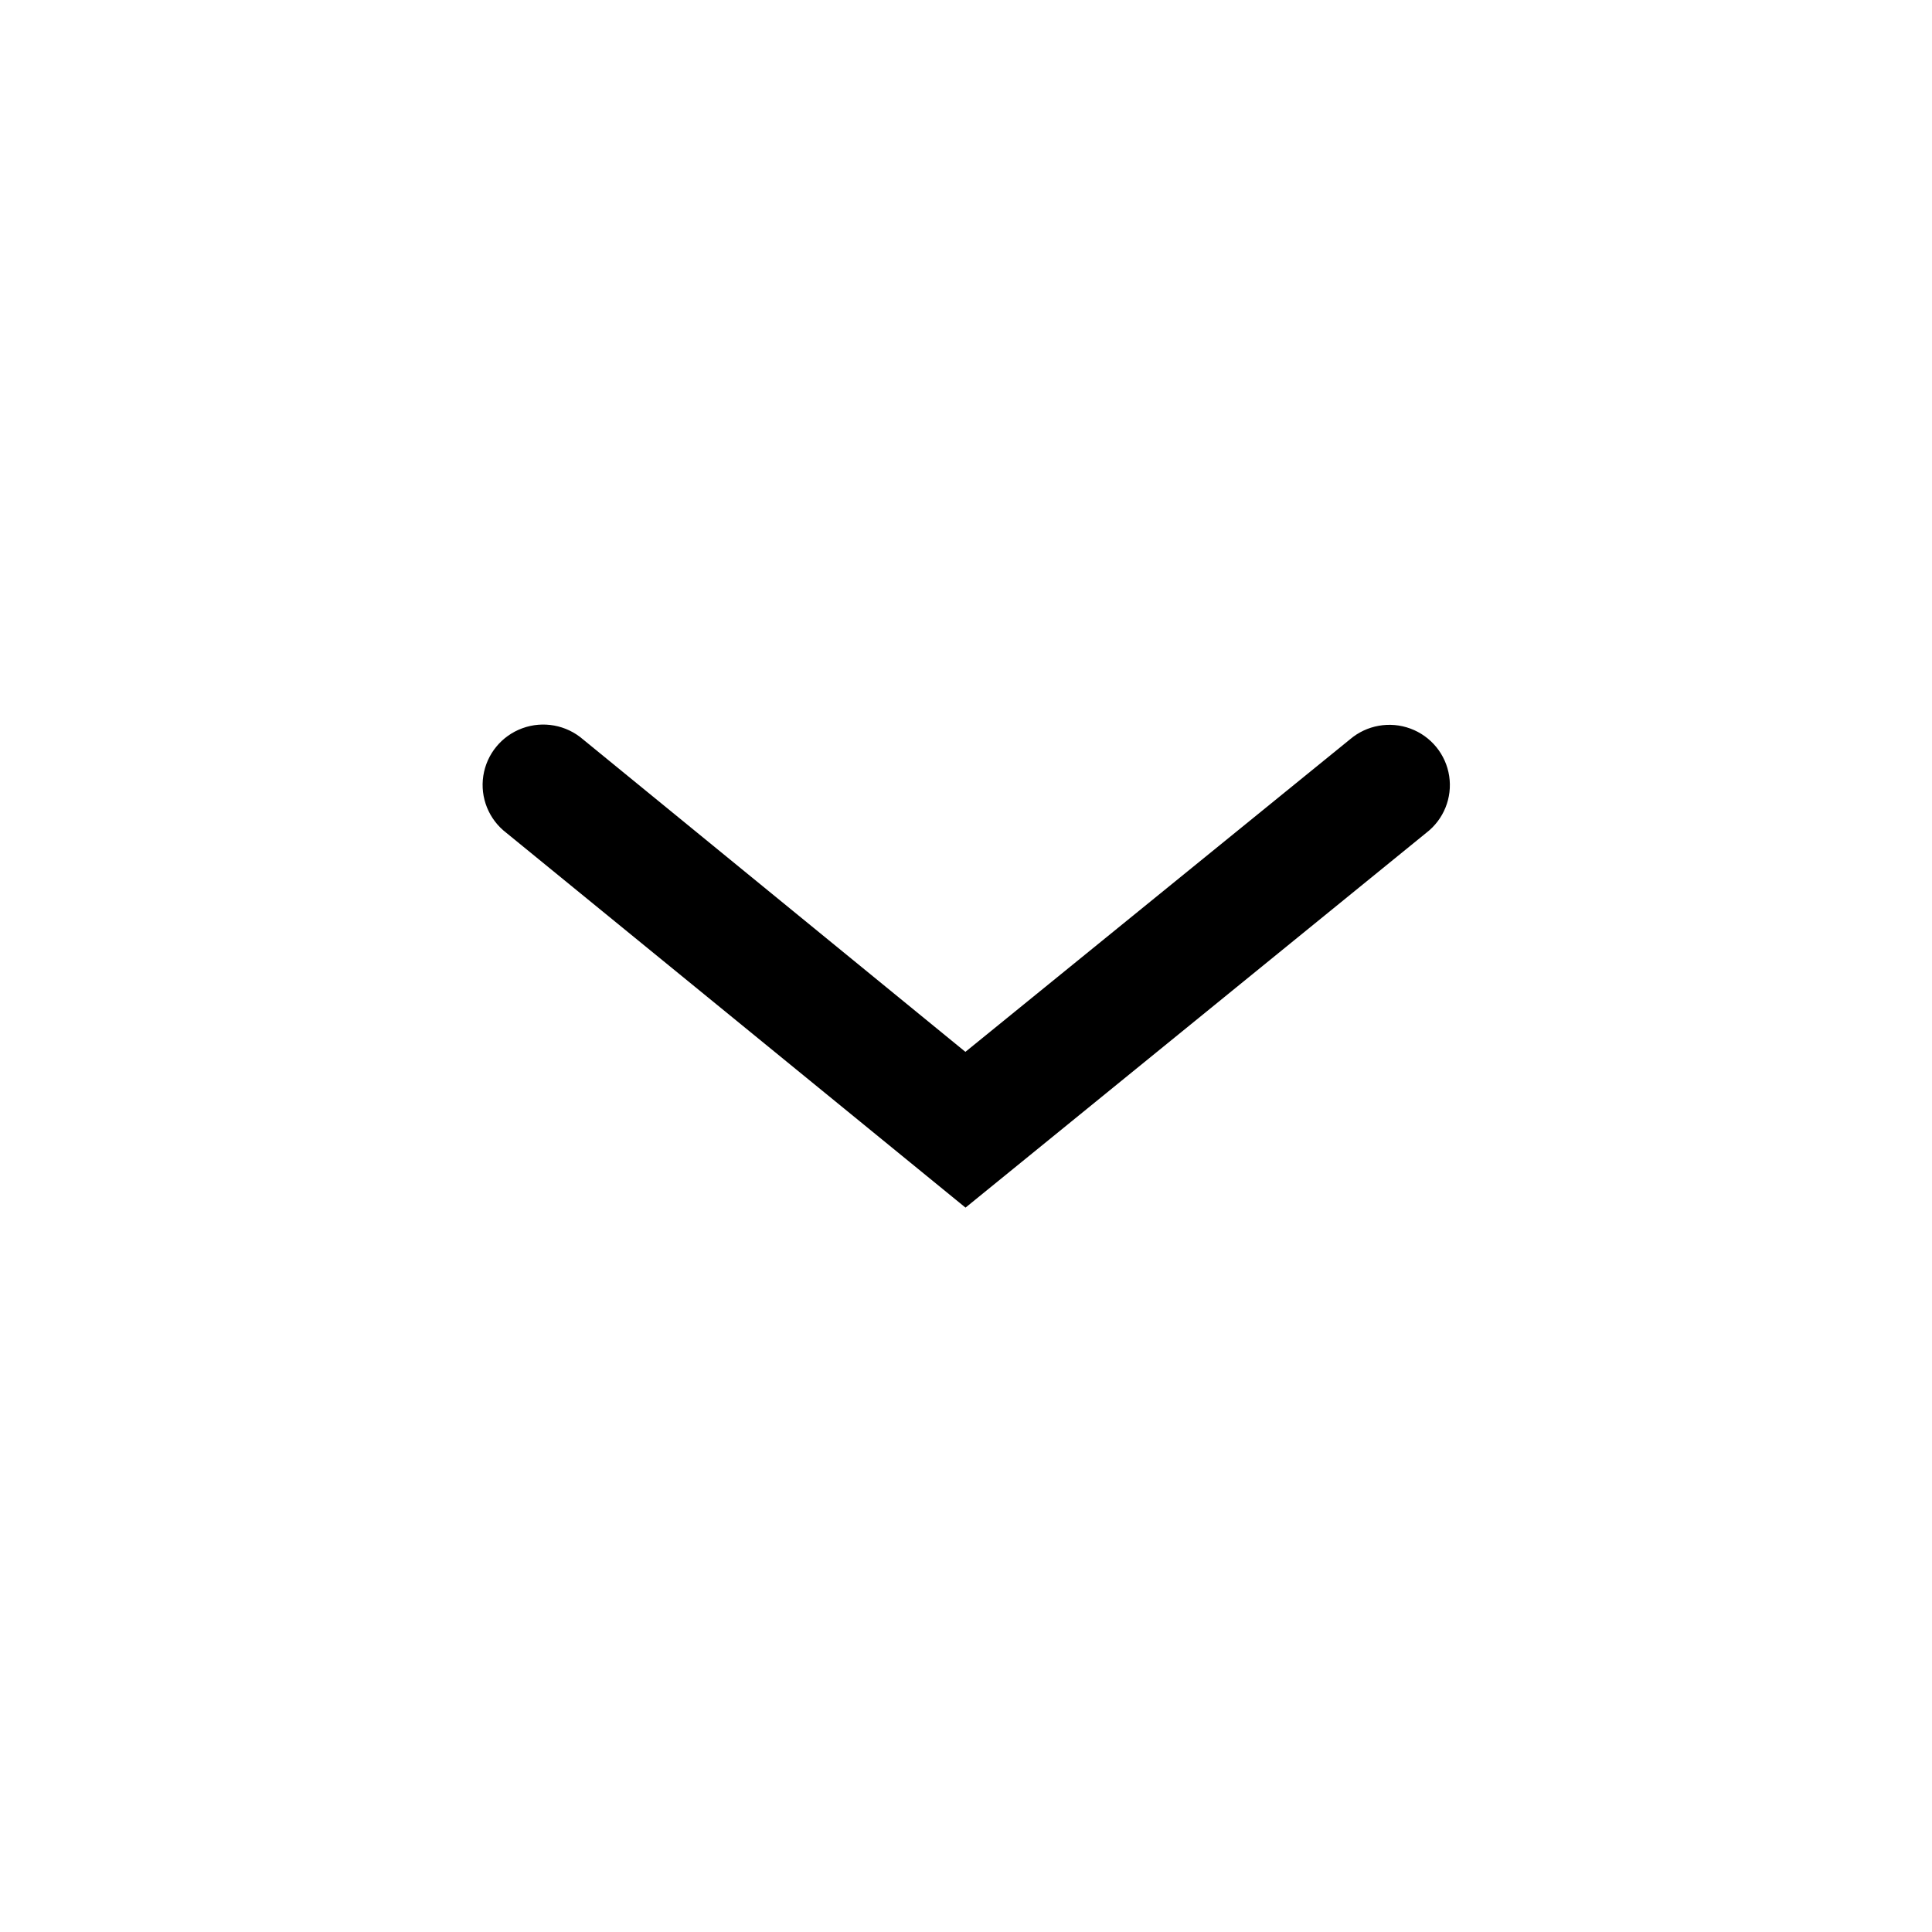
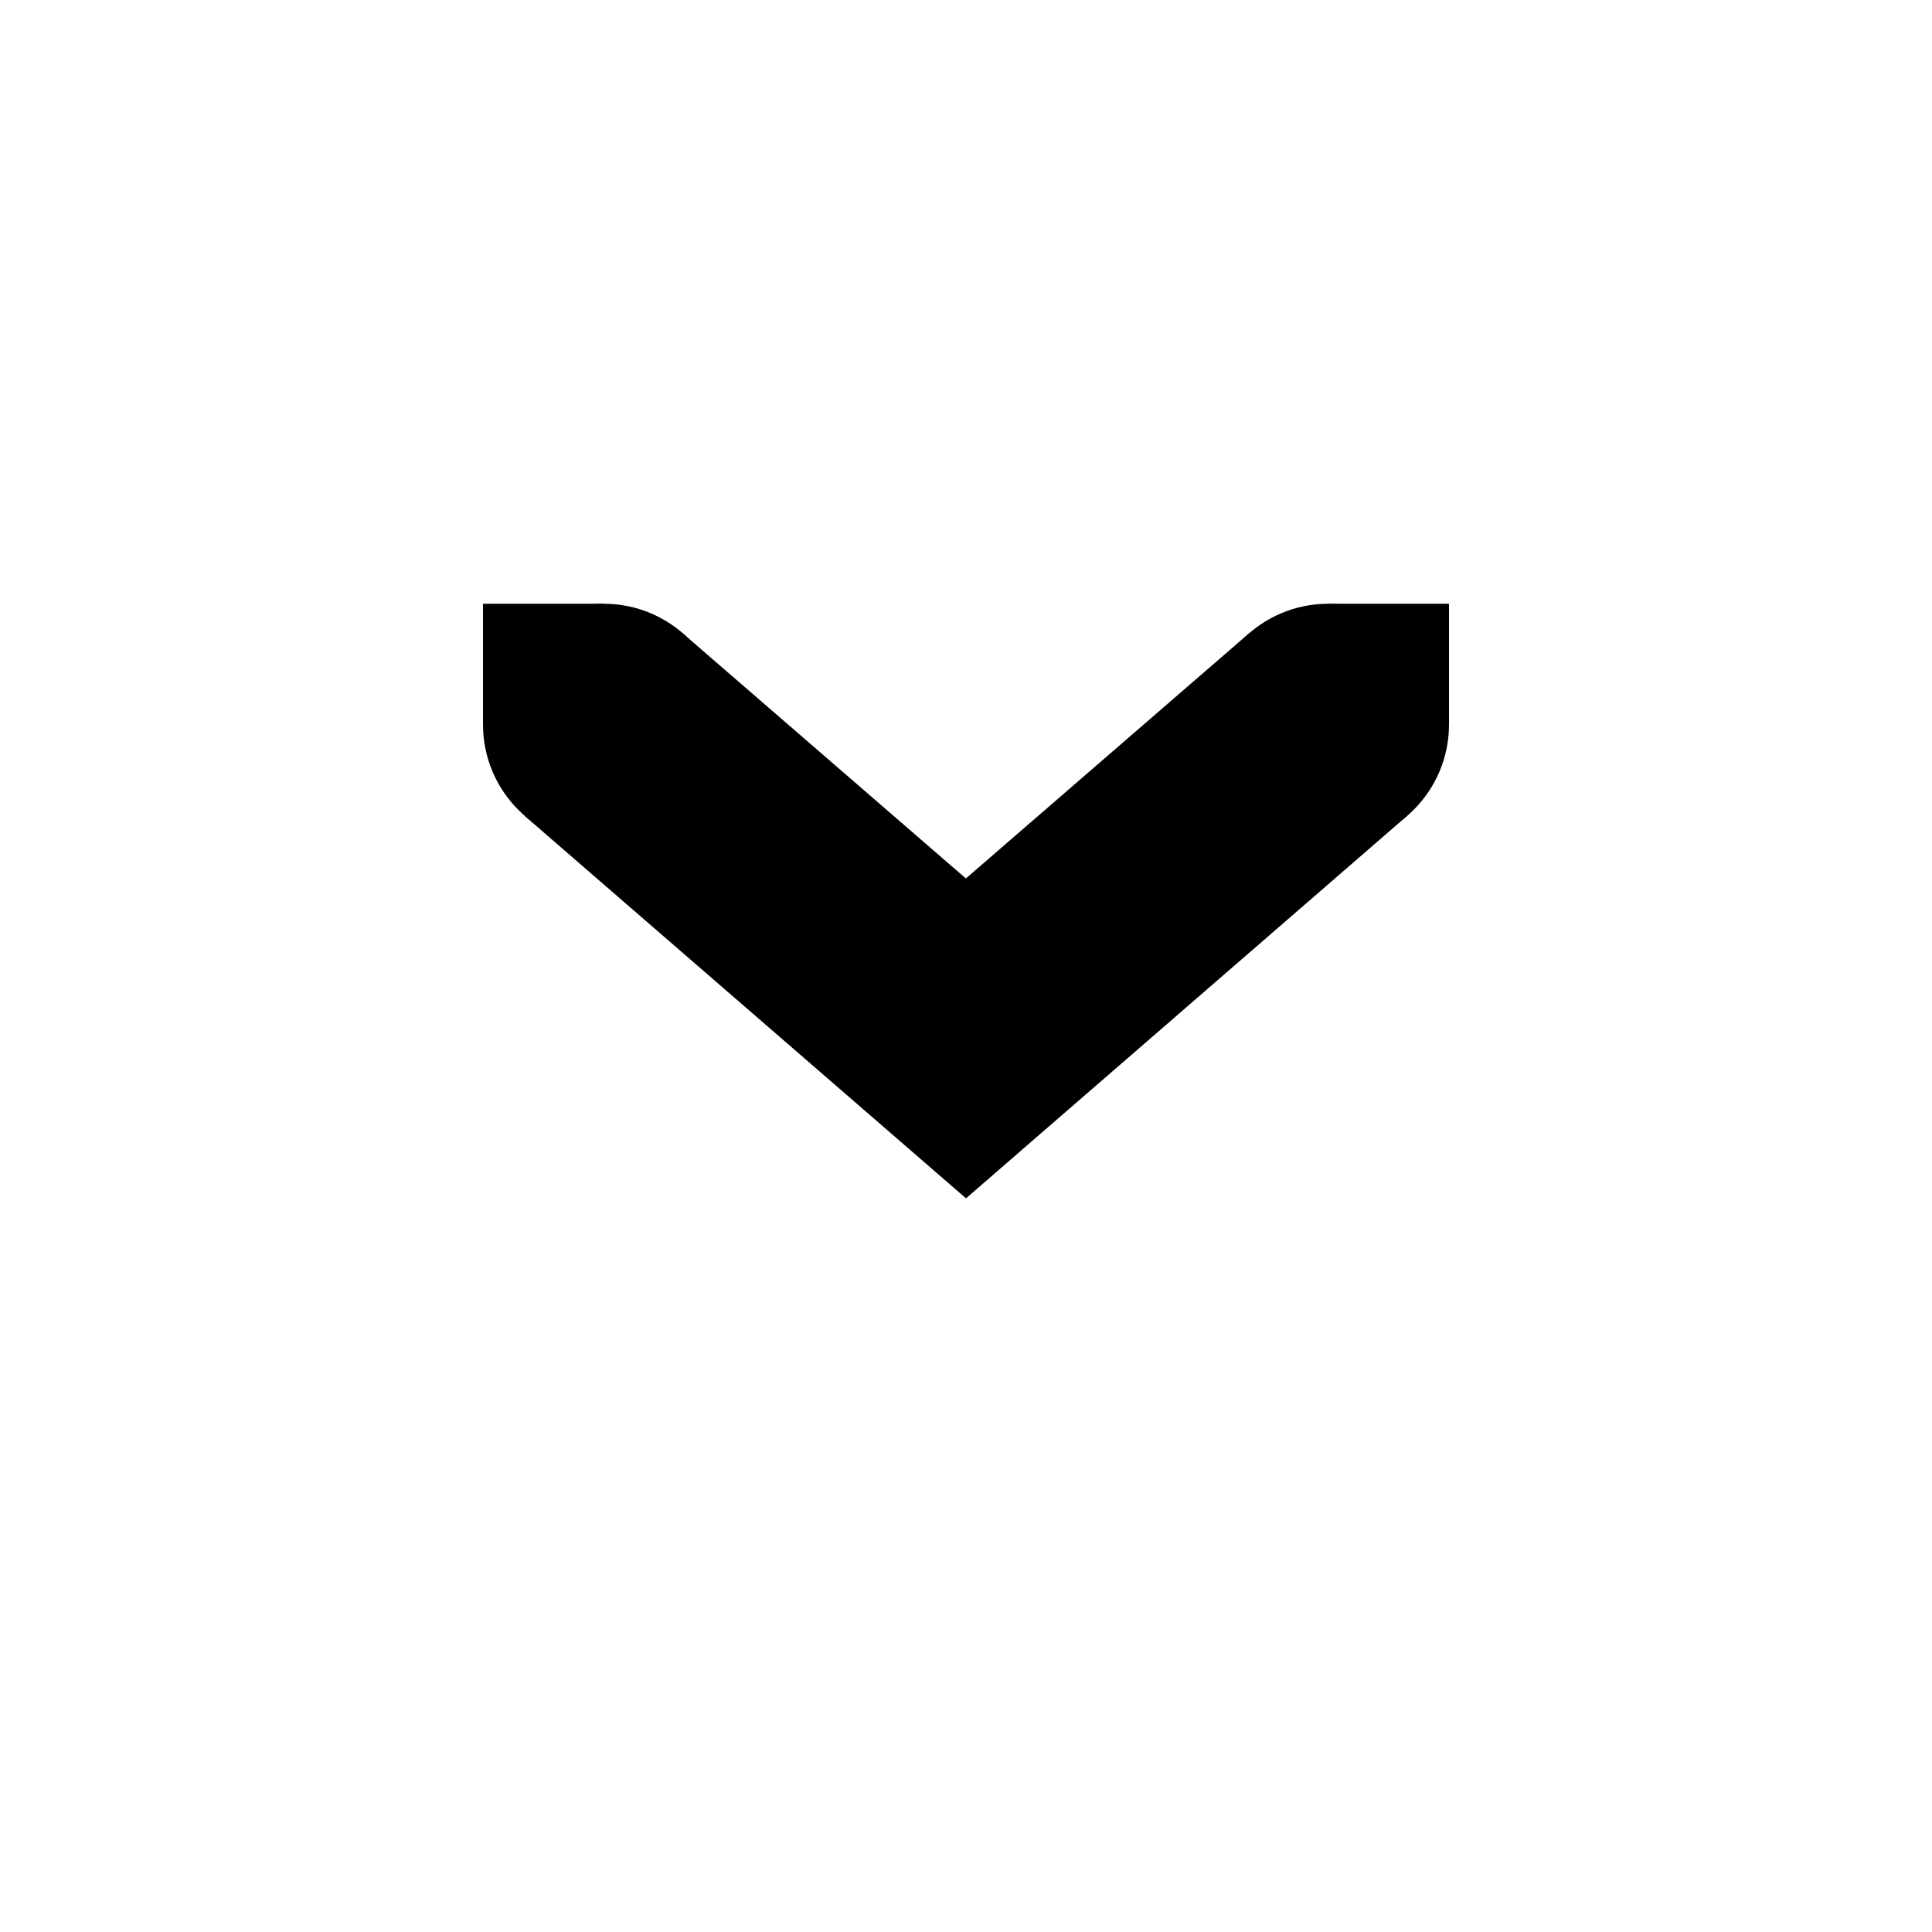
<svg xmlns="http://www.w3.org/2000/svg" id="svg8" version="1.1" viewBox="0 0 16 16" height="16" width="16">
  <defs id="defs2" />
  <g transform="translate(-42,-491.625)" id="layer1">
    <g id="pan-down-symbolic" transform="rotate(-180,34,499.625)">
-       <path id="path5209" d="m 18.004,497.624 -3.816,3.104 a 0.501,0.499 0 1 0 0.632,0.774 l 3.185,-2.588 3.167,2.588 a 0.502,0.5 0 1 0 0.635,-0.774 z" style="color:#000000;font-style:normal;font-variant:normal;font-weight:normal;font-stretch:normal;font-size:medium;line-height:normal;font-family:sans-serif;font-variant-ligatures:normal;font-variant-position:normal;font-variant-caps:normal;font-variant-numeric:normal;font-variant-alternates:normal;font-feature-settings:normal;text-indent:0;text-align:start;text-decoration:none;text-decoration-line:none;text-decoration-style:solid;text-decoration-color:#000000;letter-spacing:normal;word-spacing:normal;text-transform:none;writing-mode:lr-tb;direction:ltr;text-orientation:mixed;dominant-baseline:auto;baseline-shift:baseline;text-anchor:start;white-space:normal;shape-padding:0;clip-rule:nonzero;display:inline;overflow:visible;visibility:visible;opacity:1;isolation:auto;mix-blend-mode:normal;color-interpolation:sRGB;color-interpolation-filters:linearRGB;solid-color:#000000;solid-opacity:1;vector-effect:none;fill:#000000;fill-opacity:1;fill-rule:nonzero;stroke:none;stroke-width:1px;stroke-linecap:round;stroke-linejoin:miter;stroke-miterlimit:4;stroke-dasharray:none;stroke-dashoffset:0;stroke-opacity:1;color-rendering:auto;image-rendering:auto;shape-rendering:auto;text-rendering:auto;enable-background:accumulate" />
+       <path id="path2279-1" d="m 18,497.701 -3.654,3.168 1.309,1.512 2.346,-2.031 2.346,2.031 1.309,-1.512 z" style="color:#000000;font-style:normal;font-variant:normal;font-weight:normal;font-stretch:normal;font-size:medium;line-height:normal;font-family:sans-serif;font-variant-ligatures:normal;font-variant-position:normal;font-variant-caps:normal;font-variant-numeric:normal;font-variant-alternates:normal;font-feature-settings:normal;text-indent:0;text-align:start;text-decoration:none;text-decoration-line:none;text-decoration-style:solid;text-decoration-color:#000000;letter-spacing:normal;word-spacing:normal;text-transform:none;writing-mode:lr-tb;direction:ltr;text-orientation:mixed;dominant-baseline:auto;baseline-shift:baseline;text-anchor:start;white-space:normal;shape-padding:0;clip-rule:nonzero;display:inline;overflow:visible;visibility:visible;opacity:1;isolation:auto;mix-blend-mode:normal;color-interpolation:sRGB;color-interpolation-filters:linearRGB;solid-color:#000000;solid-opacity:1;vector-effect:none;fill:#000000;fill-opacity:1;fill-rule:nonzero;stroke:none;stroke-width:2;stroke-linecap:butt;stroke-linejoin:miter;stroke-miterlimit:4;stroke-dasharray:none;stroke-dashoffset:0;stroke-opacity:1;color-rendering:auto;image-rendering:auto;shape-rendering:auto;text-rendering:auto;enable-background:accumulate" />
+       <path id="path2281-8" d="m 14,501.625 h 1 v 1 h -1 z" style="opacity:1;fill:#000000;fill-opacity:1;stroke:none;stroke-width:2;stroke-linecap:round;stroke-linejoin:round;stroke-miterlimit:4;stroke-dasharray:none;stroke-opacity:1" />
+       <path id="path2283-7" d="m 21,501.625 h 1 v 1 h -1 z" style="opacity:1;fill:#000000;fill-opacity:1;stroke:none;stroke-width:2;stroke-linecap:round;stroke-linejoin:round;stroke-miterlimit:4;stroke-dasharray:none;stroke-opacity:1" />
+       <path id="path2285-9" d="m 16,501.625 a 1,1 0 0 1 -1,1 1,1 0 0 1 -1,-1 1,1 0 0 1 1,-1 1,1 0 0 1 1,1 z" style="opacity:1;fill:#000000;fill-opacity:1;stroke:none;stroke-width:2;stroke-linecap:round;stroke-linejoin:round;stroke-miterlimit:4;stroke-dasharray:none;stroke-opacity:1" />
+       <path style="opacity:1;fill:#000000;fill-opacity:1;stroke:none;stroke-width:2;stroke-linecap:round;stroke-linejoin:round;stroke-miterlimit:4;stroke-dasharray:none;stroke-opacity:1" d="m 22,501.625 a 1,1 0 0 1 -1,1 1,1 0 0 1 -1,-1 1,1 0 0 1 1,-1 1,1 0 0 1 1,1 z" id="path2287-2" />
    </g>
  </g>
</svg>
